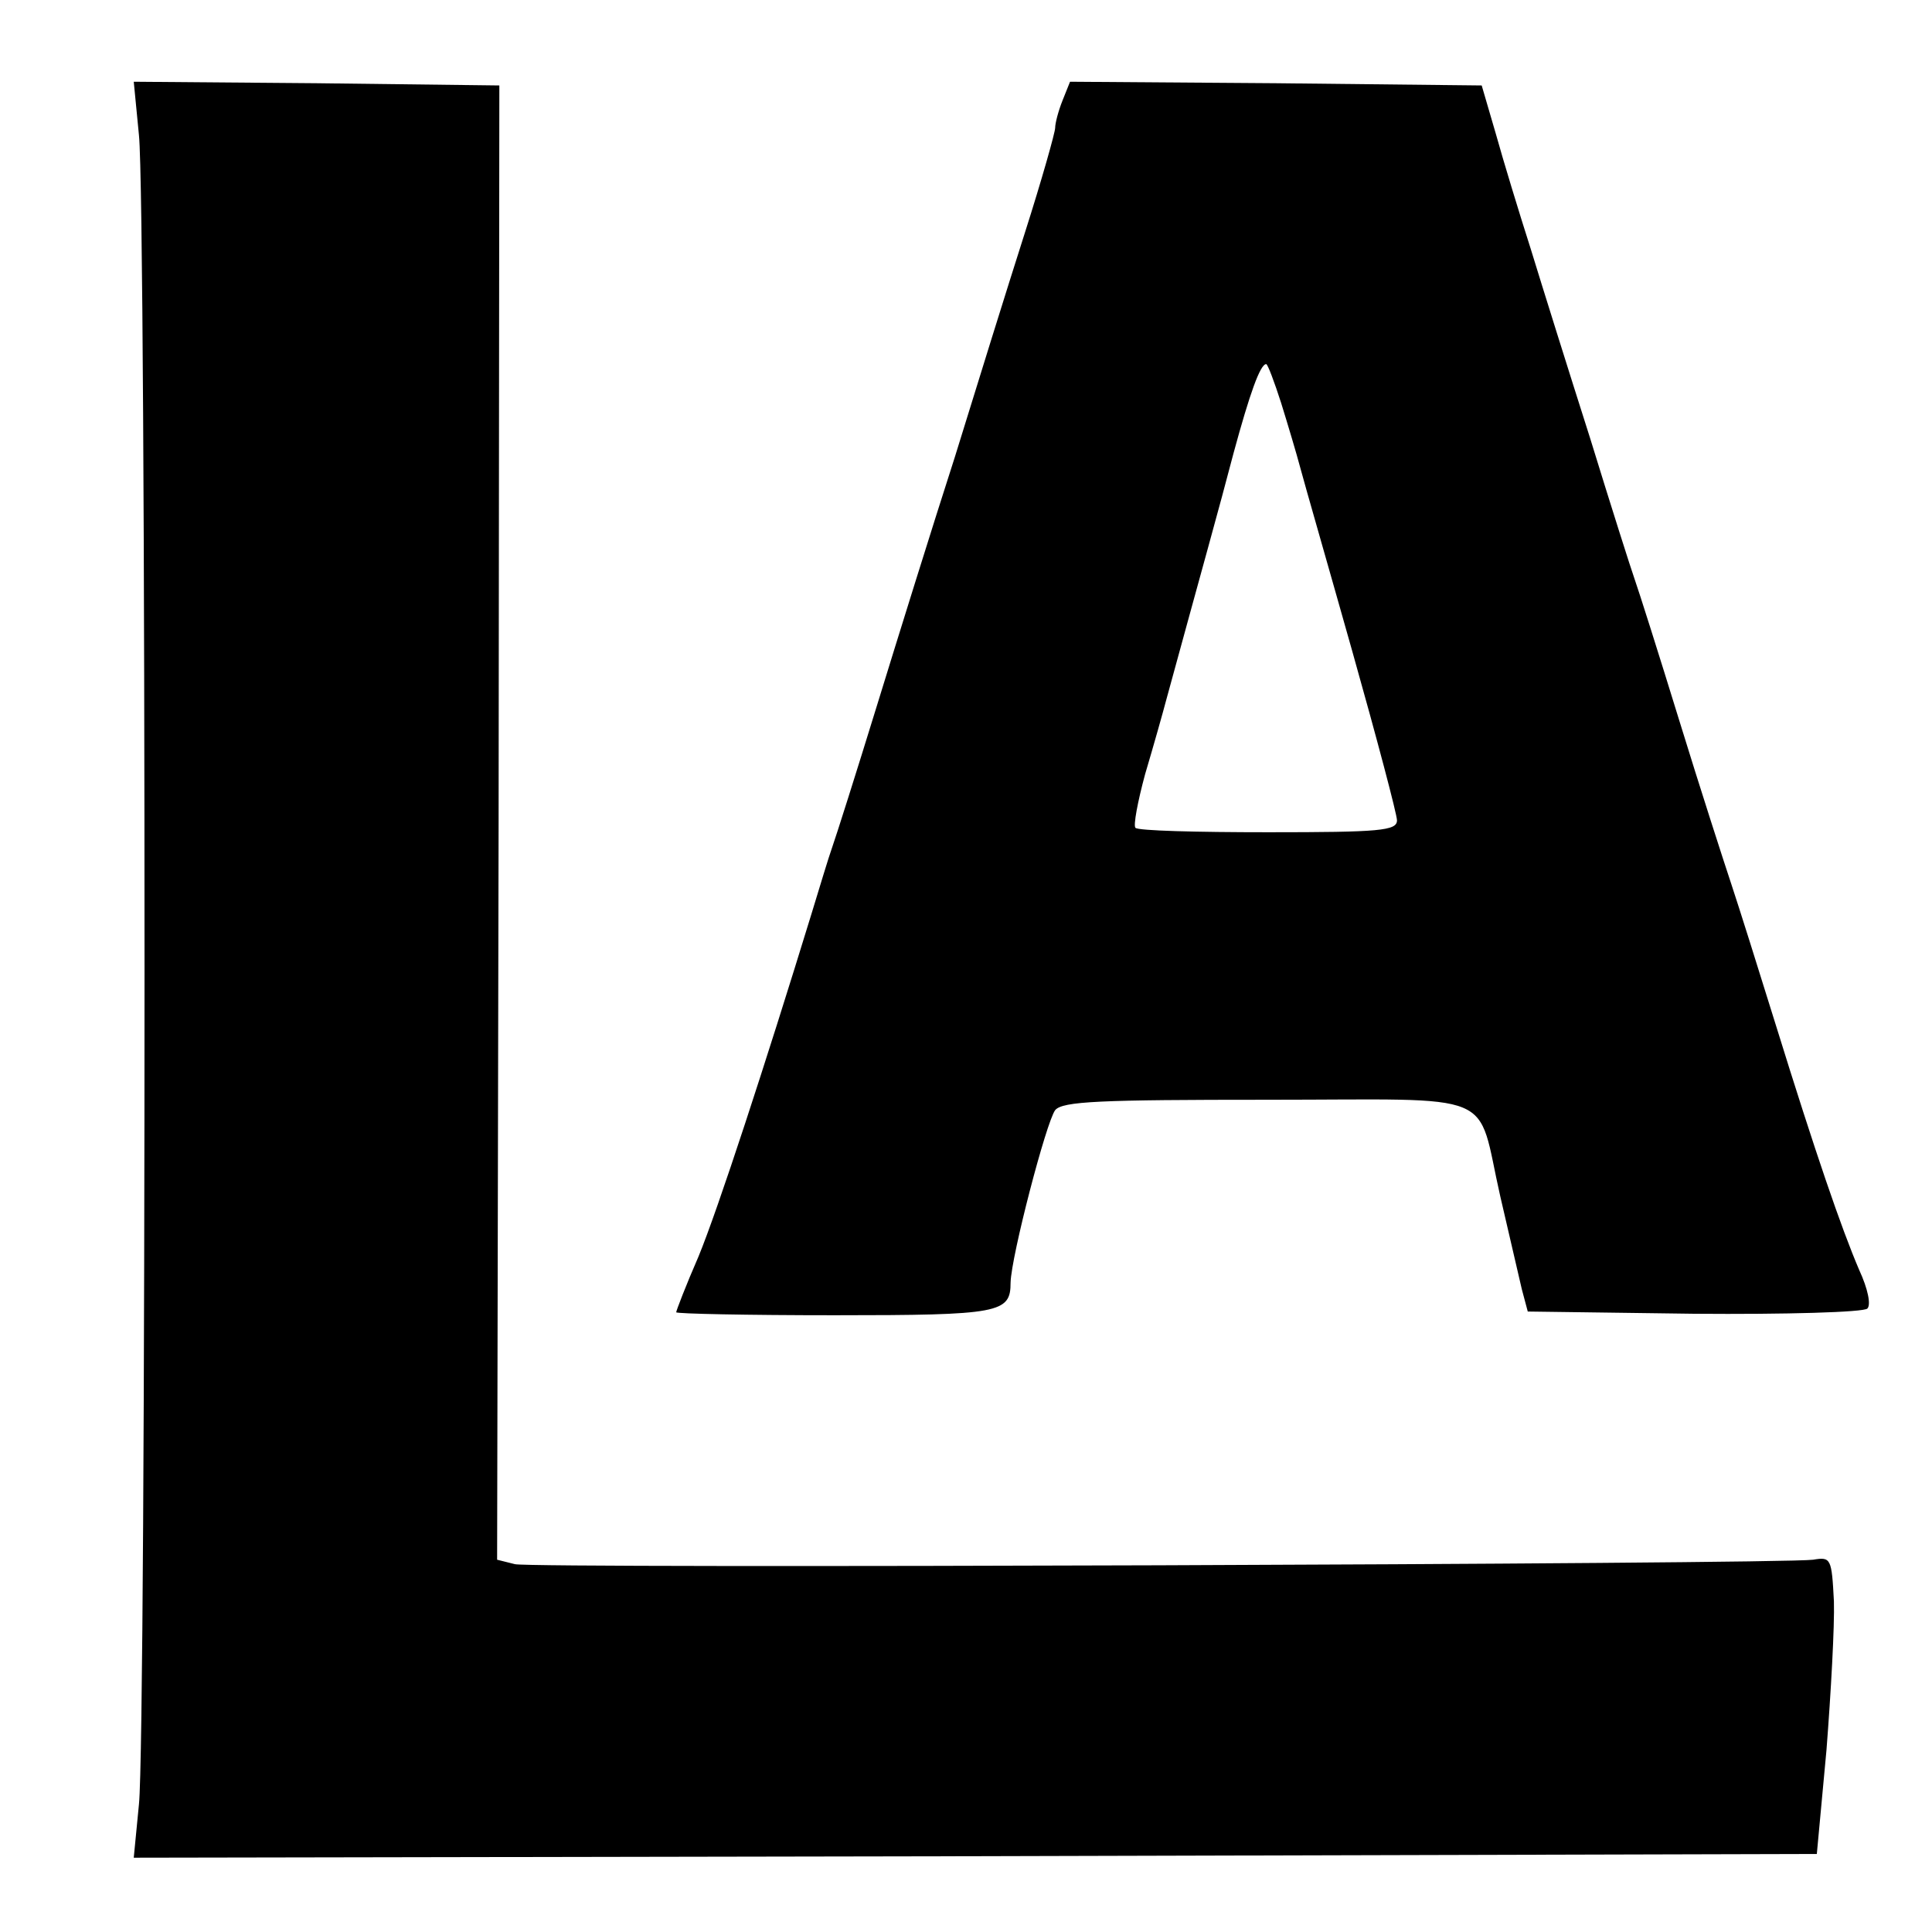
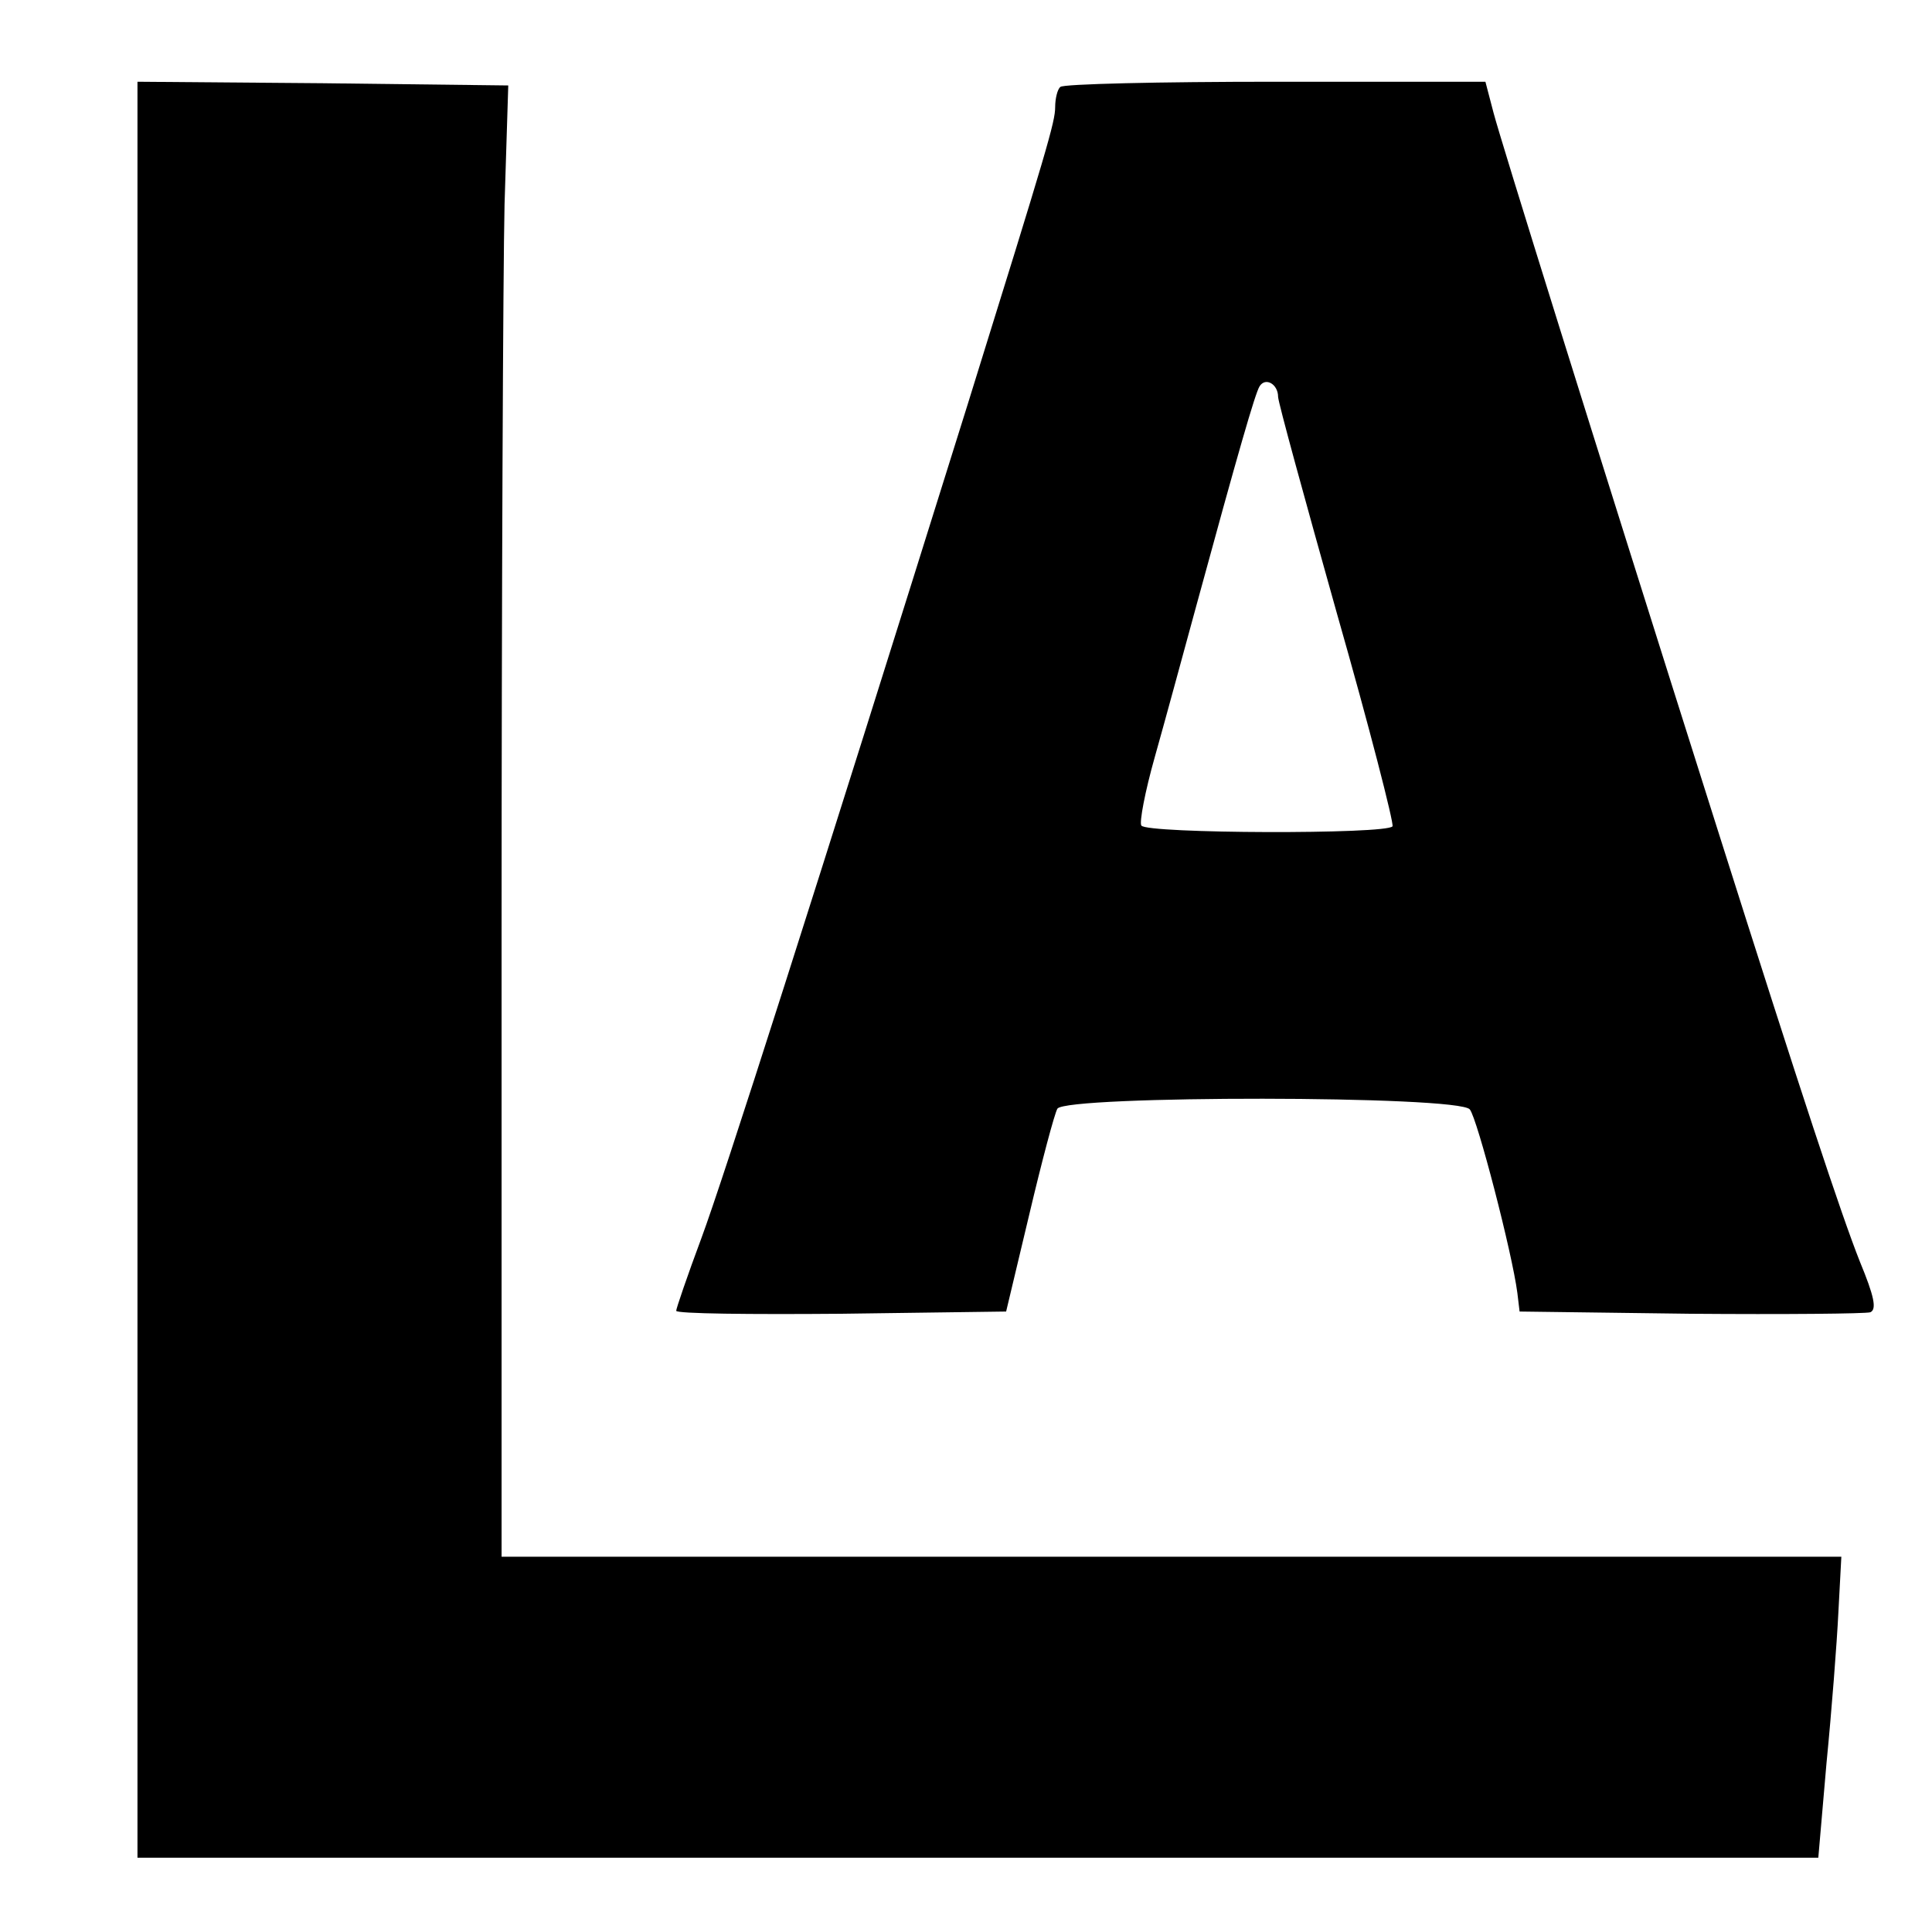
- <svg xmlns="http://www.w3.org/2000/svg" version="1.0" width="260pt" height="260pt" viewBox="0 0 260 260" preserveAspectRatio="xMidYMid meet">
-   <g transform="translate(0,260) scale(0.1,-0.1)" fill="#000000" stroke="none">
-     <path d="M187 2418 c10 -95 10 -2151 0 -2246 l-7 -72 1132 2 1133 3 13 140 c6 77 11 167 10 200 -3 58 -4 60 -28 56 -44 -6 -1723 -12 -1747 -6 l-24 6 2 992 1 992 -246 3 -246 2 7 -72z" />
-     <path d="M1430 2465 c-6 -15 -10 -31 -10 -37 0 -6 -18 -70 -41 -142 -23 -72 -65 -207 -94 -301 -30 -93 -77 -244 -105 -335 -28 -91 -55 -176 -60 -190 -5 -14 -17 -54 -28 -90 -62 -202 -126 -398 -152 -461 -17 -39 -30 -73 -30 -75 0 -2 96 -4 213 -4 223 0 237 3 237 44 1 36 48 216 60 232 10 12 60 14 286 14 316 0 280 15 313 -130 12 -52 25 -108 29 -125 l8 -30 224 -3 c123 -1 228 2 233 7 5 5 1 26 -11 52 -24 56 -59 158 -112 329 -23 74 -50 160 -60 190 -10 30 -42 129 -70 220 -28 91 -55 176 -60 190 -5 14 -32 99 -60 190 -29 91 -65 206 -80 255 -16 50 -37 119 -47 155 l-19 65 -277 3 -277 2 -10 -25z m294 -407 c9 -29 21 -69 26 -88 5 -19 37 -130 70 -247 33 -117 60 -219 60 -227 0 -14 -23 -16 -173 -16 -96 0 -176 2 -179 6 -3 3 3 35 13 72 11 37 24 83 29 102 47 172 71 257 90 330 22 81 36 120 44 120 2 0 11 -24 20 -52z" />
-   </g>
+ <svg xmlns="http://www.w3.org/2000/svg" version="1" width="346.667" height="346.667" viewBox="0 0 260 260">
+   <path d="M18.5 130.5V250h226.2l1.1-12.7c.7-7.1 1.4-16.2 1.6-20.3l.4-7.5H67.5v-83c0-45.7.2-90.2.4-99l.5-16-25-.3-24.9-.2v119.5z" />
+   <path d="M142.7 11.7c-.4.3-.7 1.6-.7 2.7 0 2-1 5.4-11.8 40.1-20.8 66.5-32.9 104.3-35.8 112.1-1.9 5.1-3.4 9.5-3.4 9.8 0 .4 10 .5 22.2.4l22.2-.3 3.1-13c1.7-7.2 3.4-13.6 3.8-14.3 1.2-1.8 54-1.8 55.5.1 1 1.2 5.7 19.3 6.4 24.7l.3 2.5 23 .3c12.6.1 23.5 0 24.2-.2.9-.4.5-2.2-1.4-6.8-2.5-6.3-7.8-22.3-19.2-58.3C213.9 57.2 202 19 201 15.2l-1.1-4.2h-28.3c-15.5 0-28.6.3-28.9.7zM172 53.4c0 .7 3.6 13.8 7.9 29.1 4.4 15.4 7.7 28.3 7.5 28.7-.7 1.1-33.1 1-33.8-.1-.3-.4.5-4.6 1.8-9.2s3.8-13.8 5.6-20.4c5.7-20.9 7.9-28.5 8.5-29.5.8-1.3 2.5-.3 2.5 1.4z" />
</svg>
